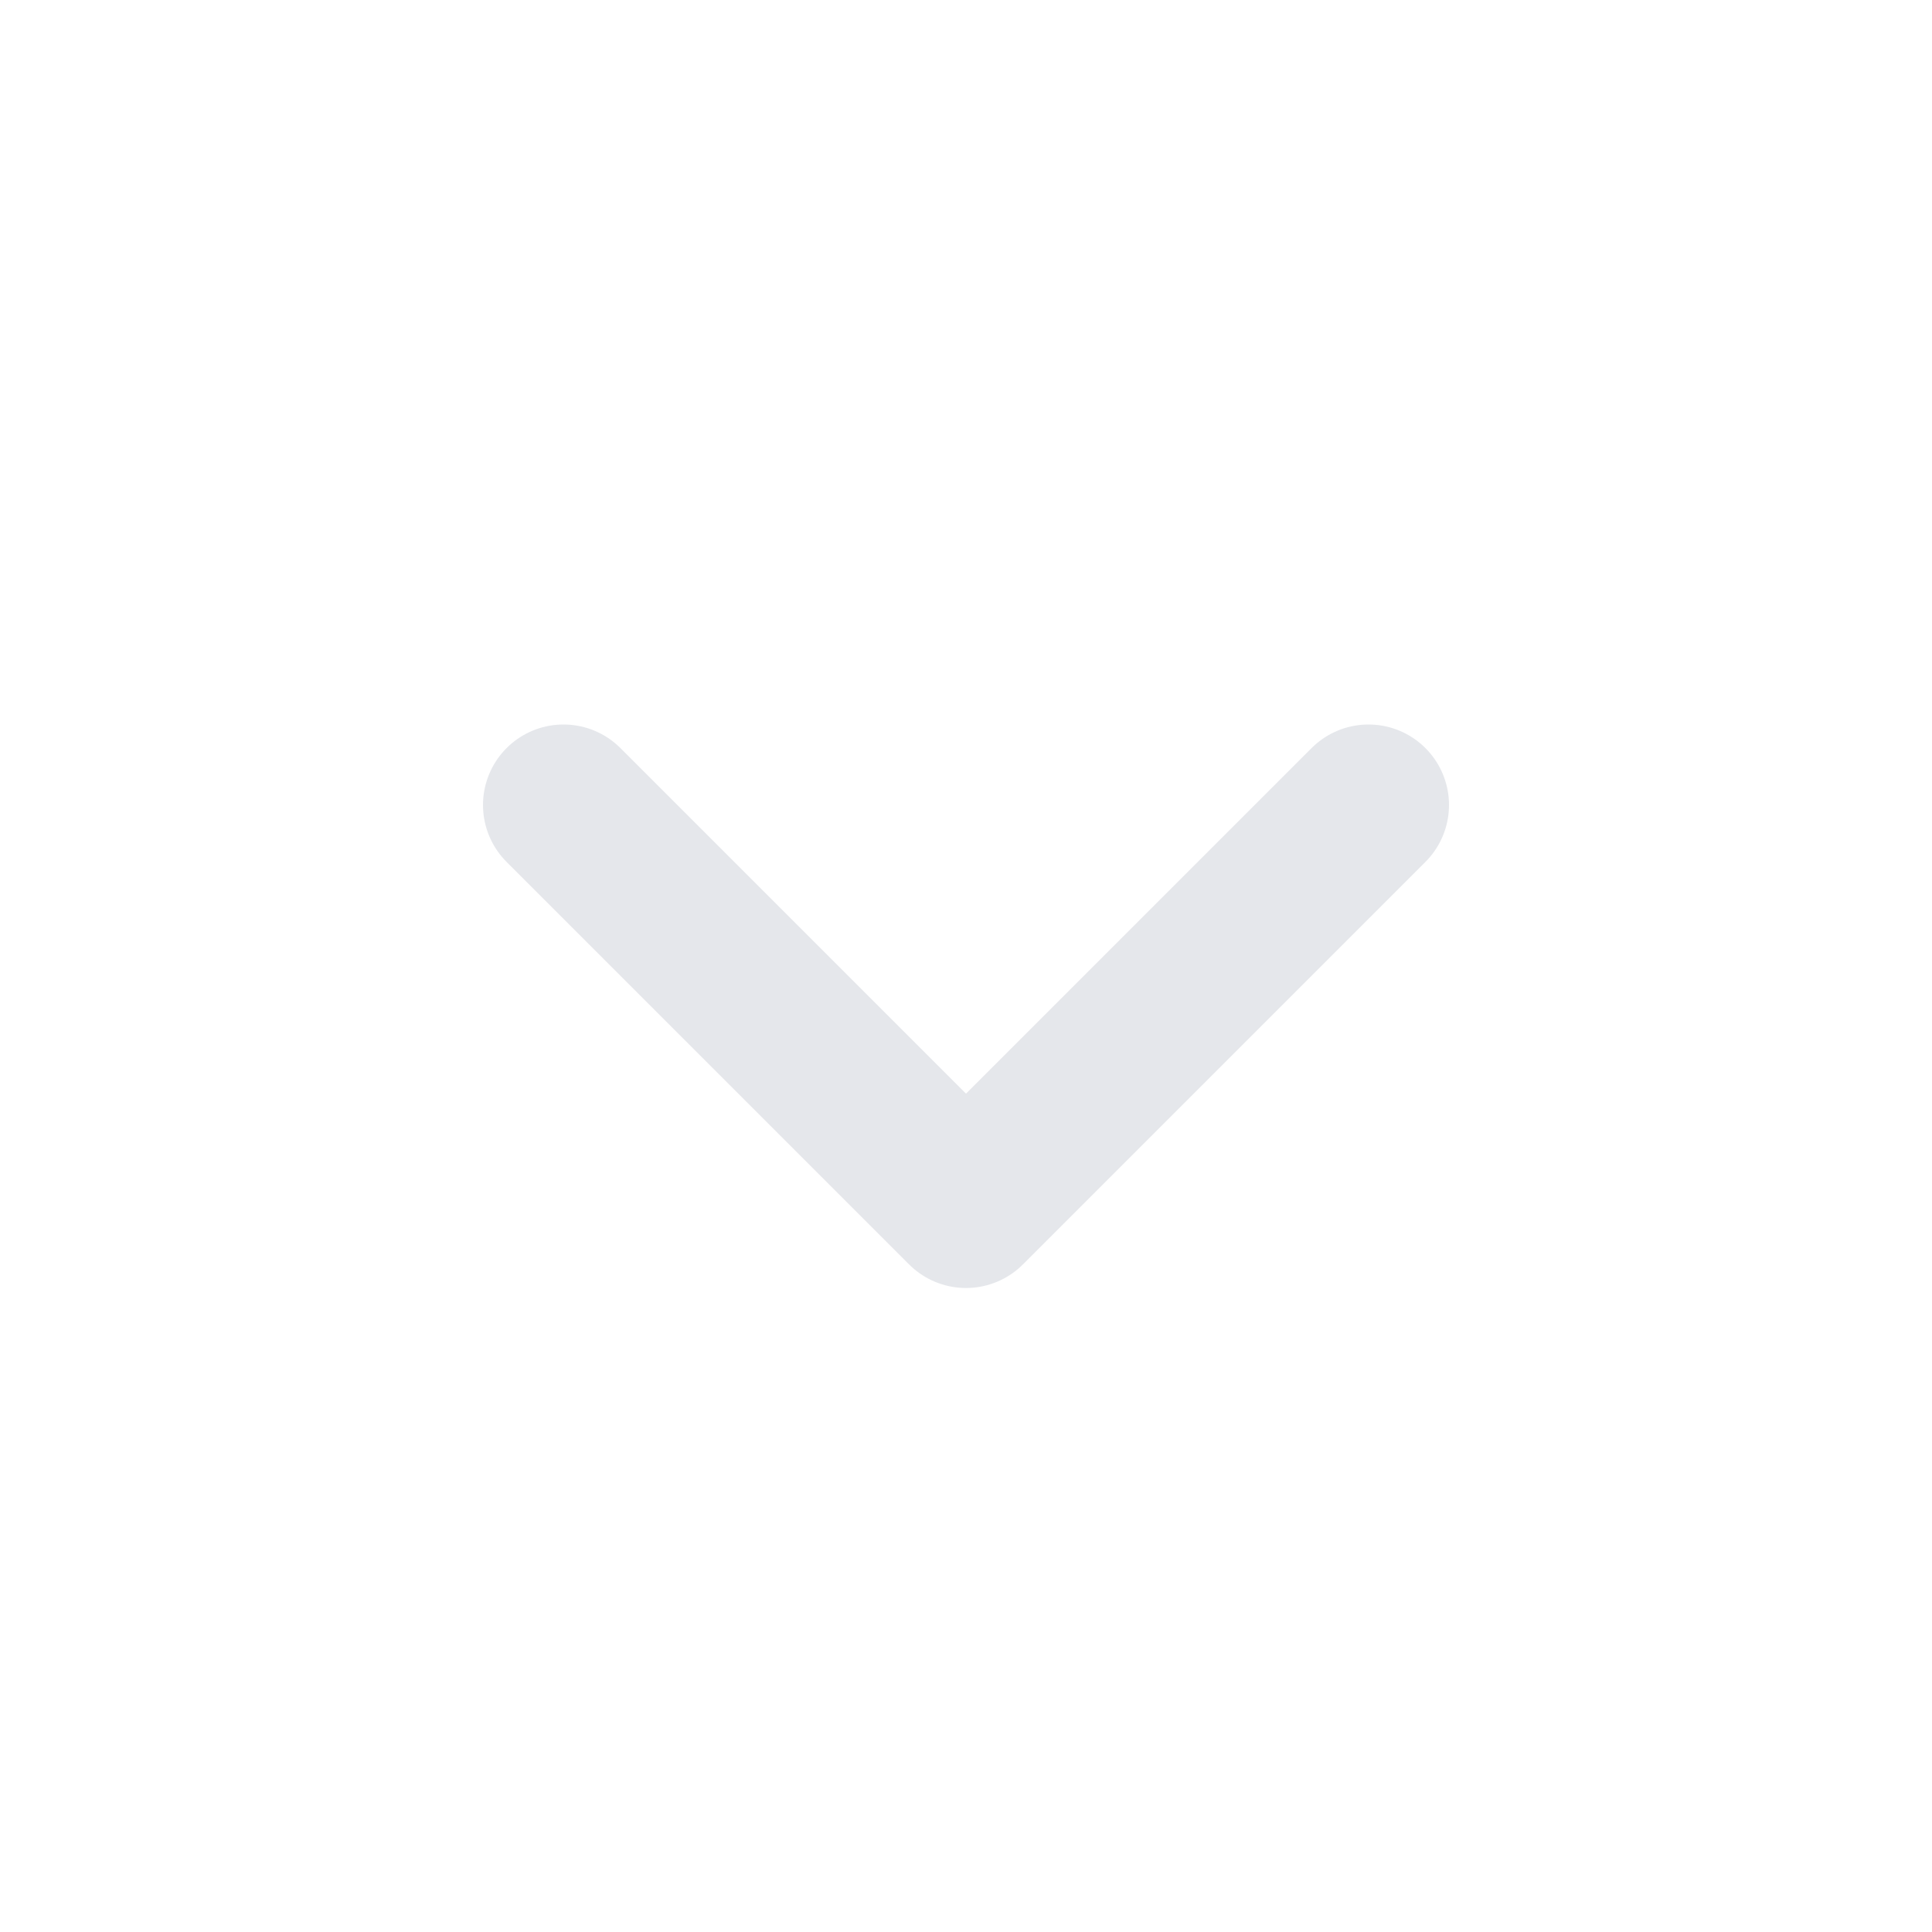
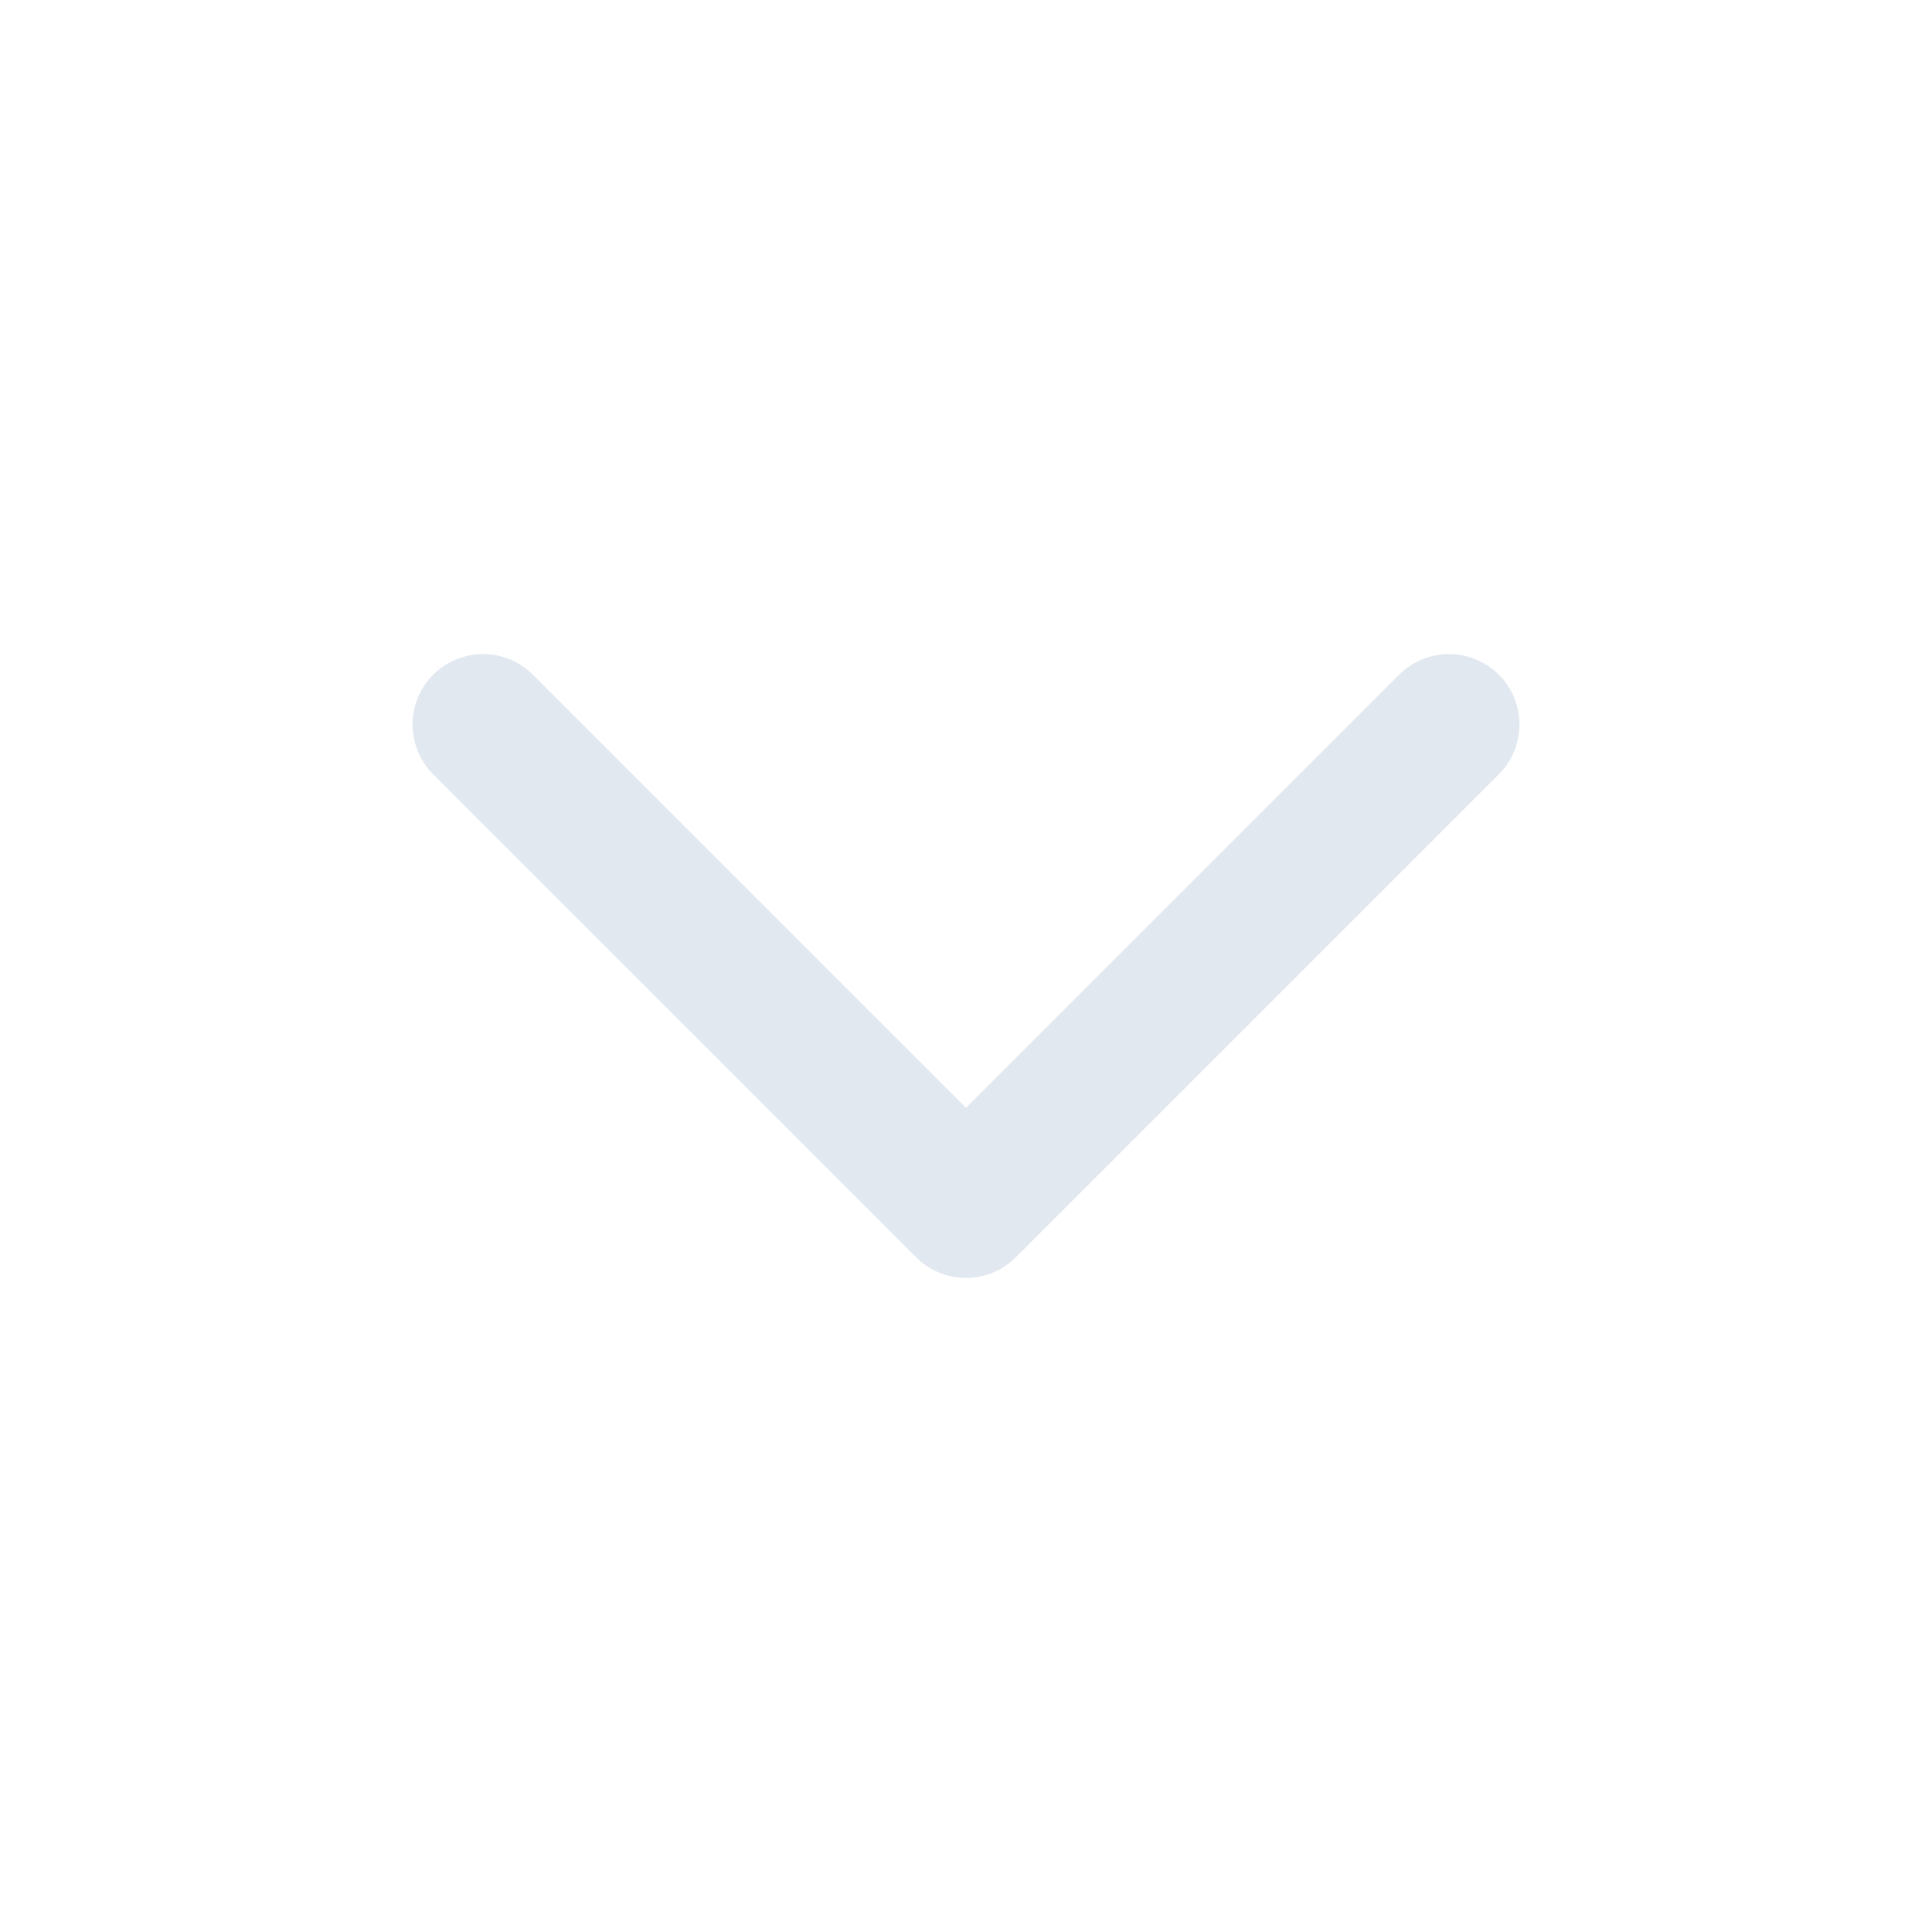
- <svg xmlns="http://www.w3.org/2000/svg" width="16" height="16" viewBox="0 0 24 24">
-   <path d="M7 10l5 5 5-5" fill="none" stroke="#e5e7eb" stroke-width="2" stroke-linecap="round" stroke-linejoin="round" />
+ <svg xmlns="http://www.w3.org/2000/svg" width="24" height="24" viewBox="0 0 24 24" fill="none" stroke="#e2e8f0" stroke-width="1.75" stroke-linecap="round" stroke-linejoin="round">
+   <path d="M6 9l6 6 6-6" />
</svg>
